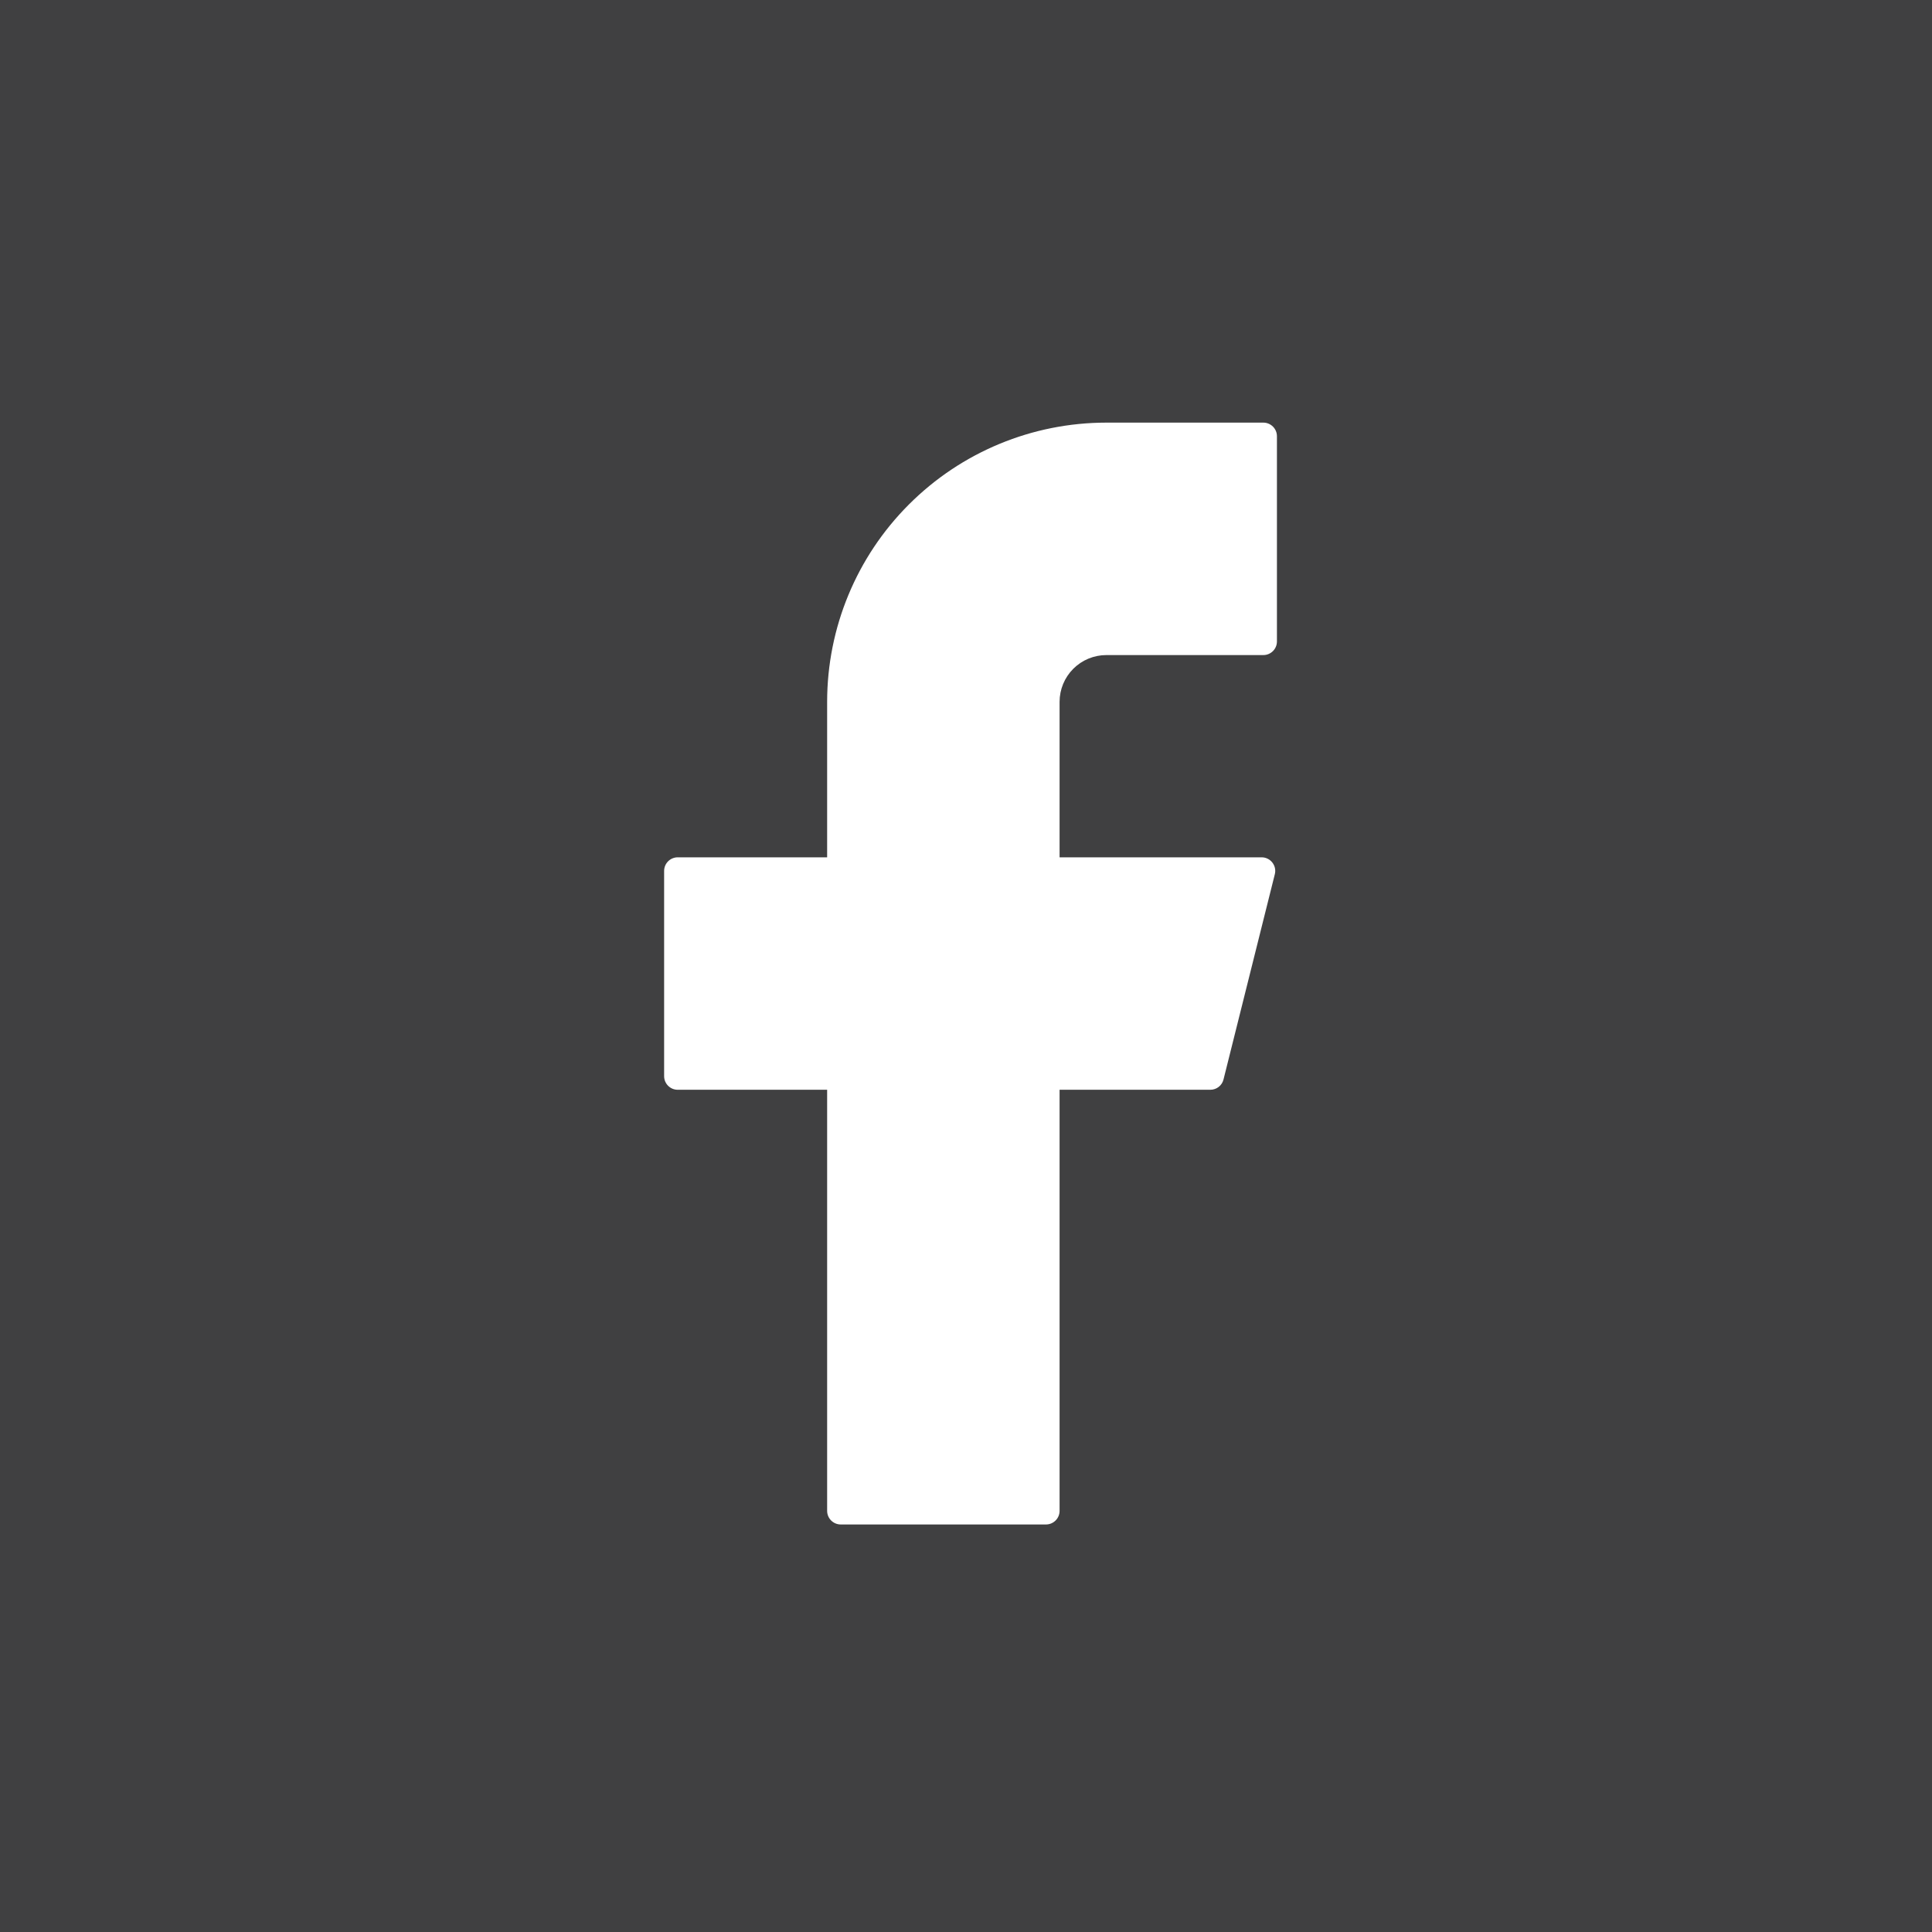
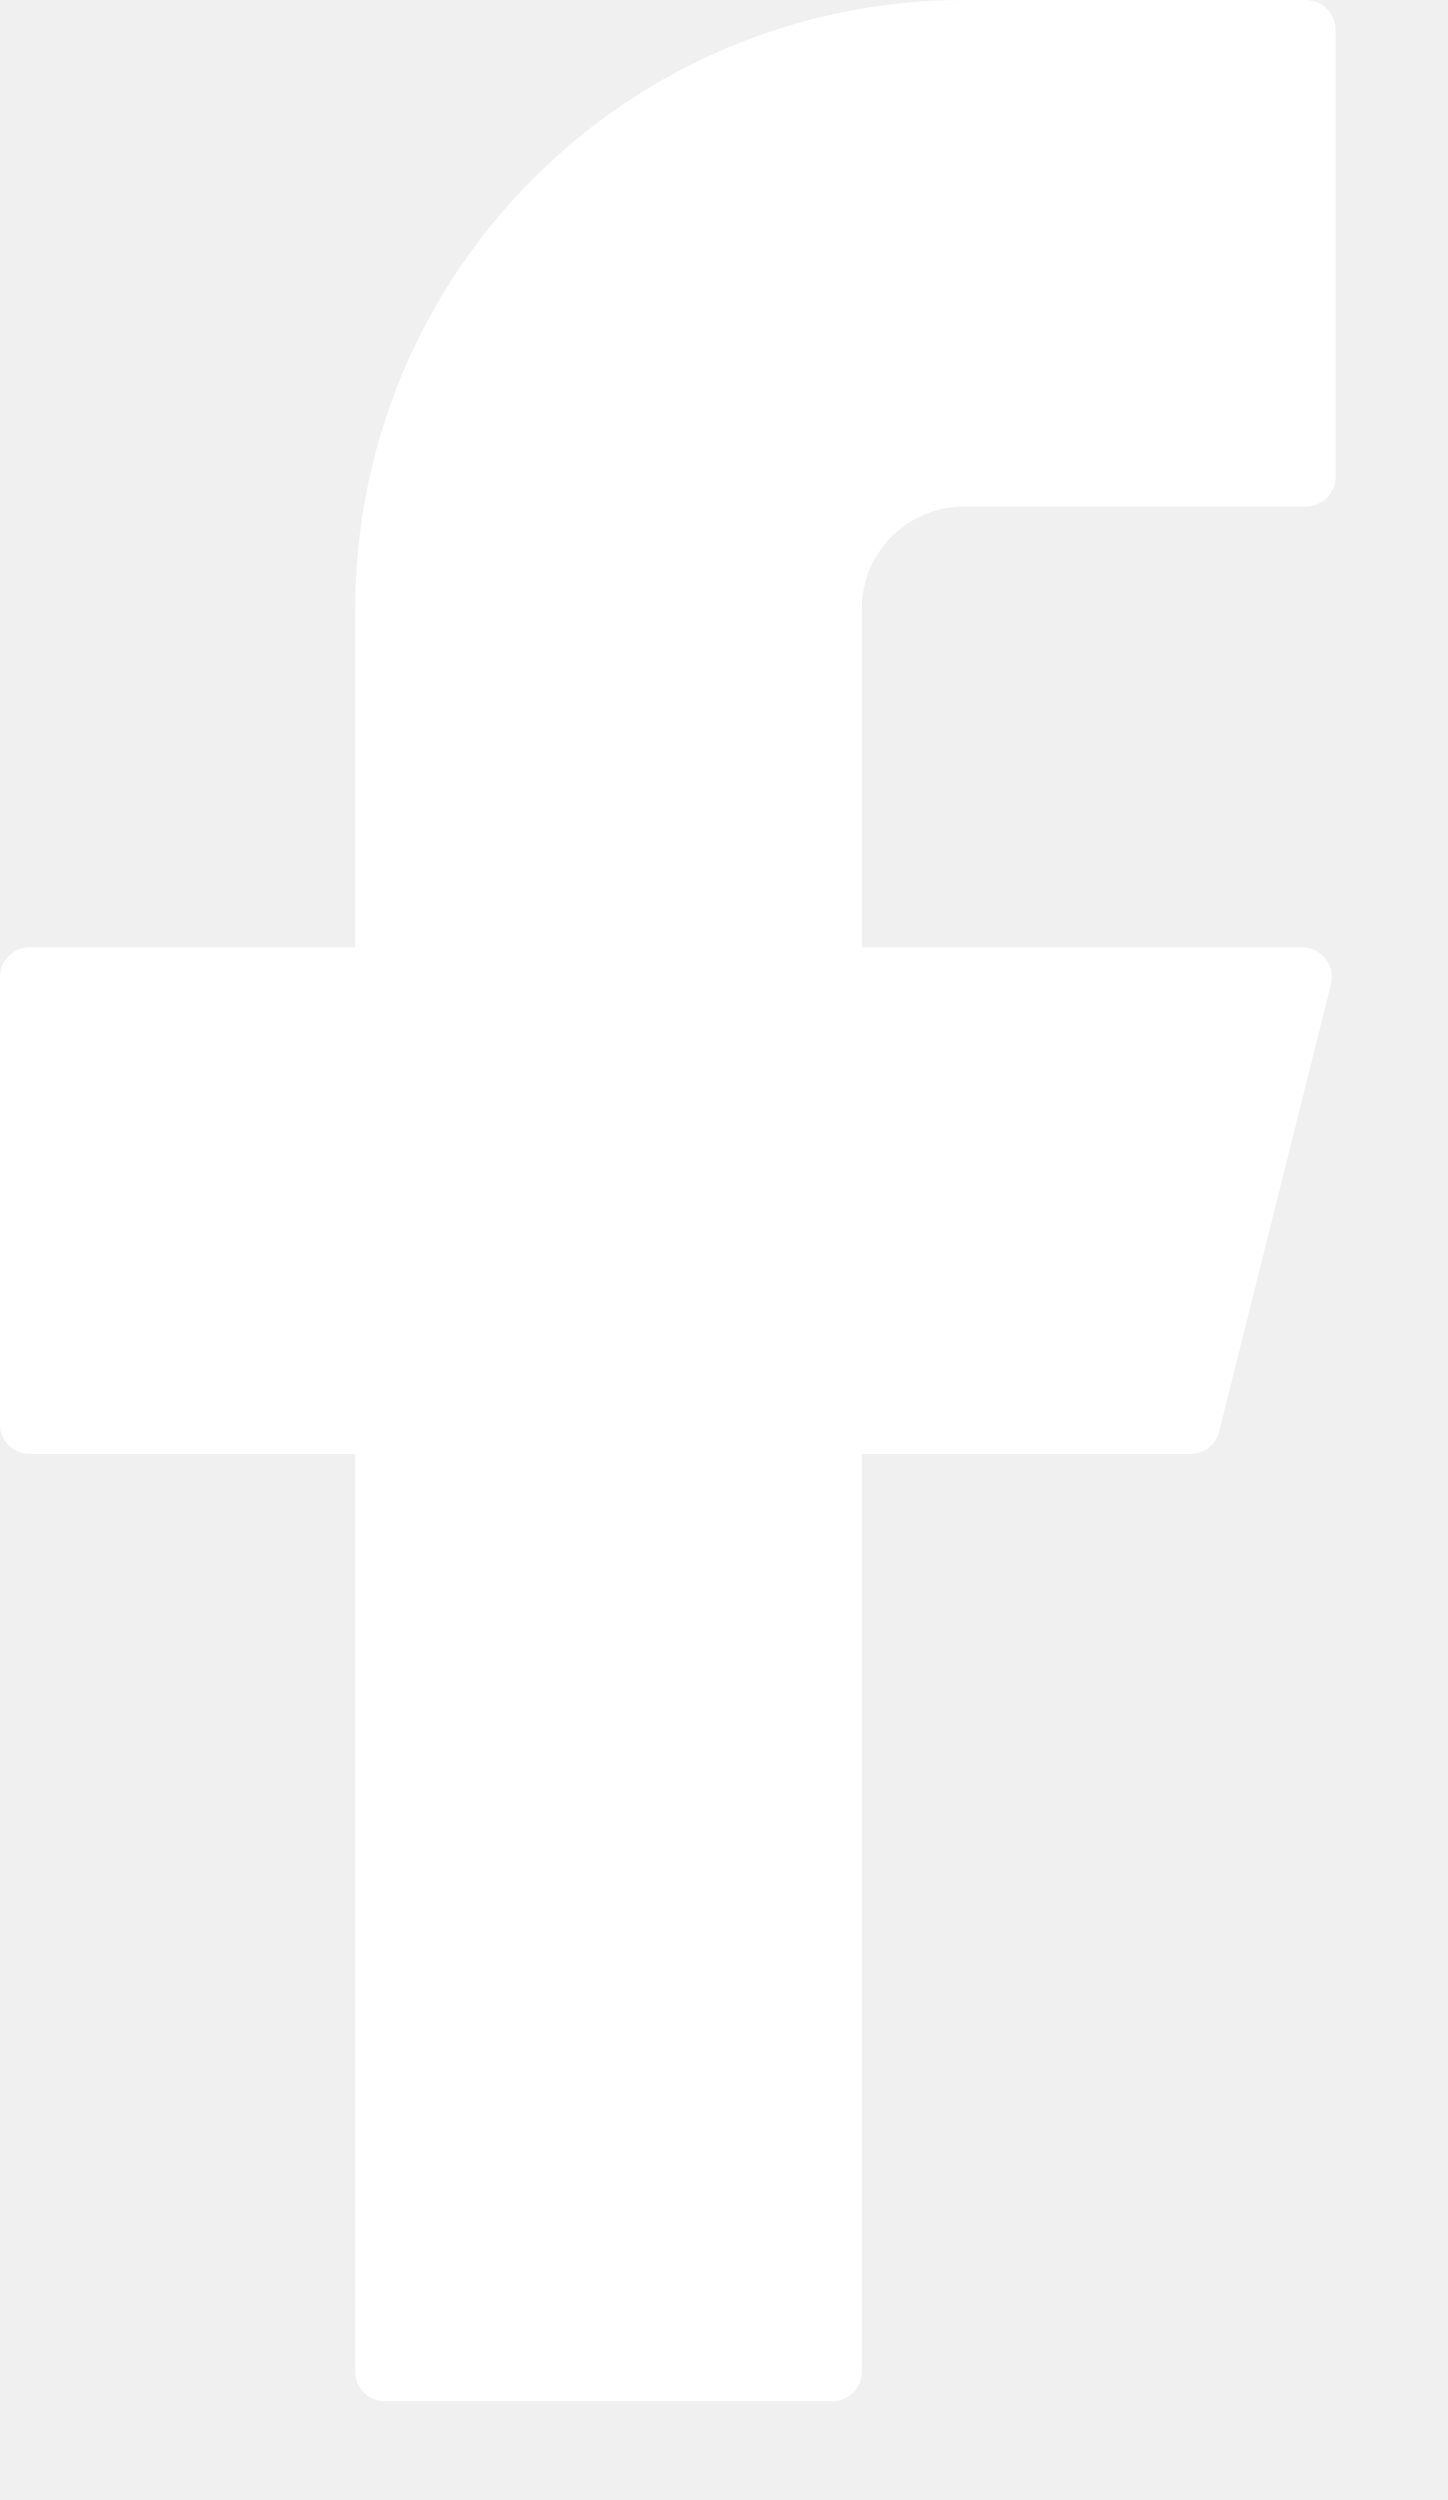
- <svg xmlns="http://www.w3.org/2000/svg" width="32" height="32" viewBox="0 0 32 32" fill="none">
-   <rect width="32" height="32" fill="#404041" />
-   <path d="M18.325 7C17.098 7 15.922 7.487 15.055 8.355C14.187 9.222 13.7 10.398 13.7 11.625V14.2H11.225C11.101 14.2 11 14.301 11 14.425V17.825C11 17.949 11.101 18.05 11.225 18.05H13.7V25.025C13.7 25.149 13.801 25.25 13.925 25.25H17.325C17.449 25.25 17.55 25.149 17.55 25.025V18.05H20.047C20.15 18.05 20.24 17.98 20.265 17.88L21.115 14.48C21.151 14.338 21.043 14.2 20.897 14.2H17.55V11.625C17.55 11.419 17.632 11.222 17.777 11.077C17.922 10.932 18.119 10.85 18.325 10.85H20.925C21.049 10.85 21.15 10.749 21.15 10.625V7.225C21.15 7.101 21.049 7 20.925 7H18.325Z" fill="white" />
+ <svg xmlns="http://www.w3.org/2000/svg" width="11" height="19" viewBox="0 0 11 19" fill="none">
+   <path d="M7.325 0C6.098 0 4.922 0.487 4.055 1.355C3.187 2.222 2.7 3.398 2.7 4.625V7.2H0.225C0.101 7.2 0 7.301 0 7.425V10.825C0 10.949 0.101 11.05 0.225 11.05H2.7V18.025C2.7 18.149 2.801 18.25 2.925 18.25H6.325C6.449 18.25 6.55 18.149 6.55 18.025V11.05H9.047C9.15 11.05 9.24 10.98 9.265 10.88L10.115 7.48C10.151 7.338 10.043 7.2 9.897 7.2H6.55V4.625C6.55 4.419 6.632 4.222 6.777 4.077C6.922 3.932 7.119 3.85 7.325 3.85H9.925C10.049 3.85 10.15 3.749 10.15 3.625V0.225C10.15 0.101 10.049 0 9.925 0H7.325Z" fill="white" />
</svg>
